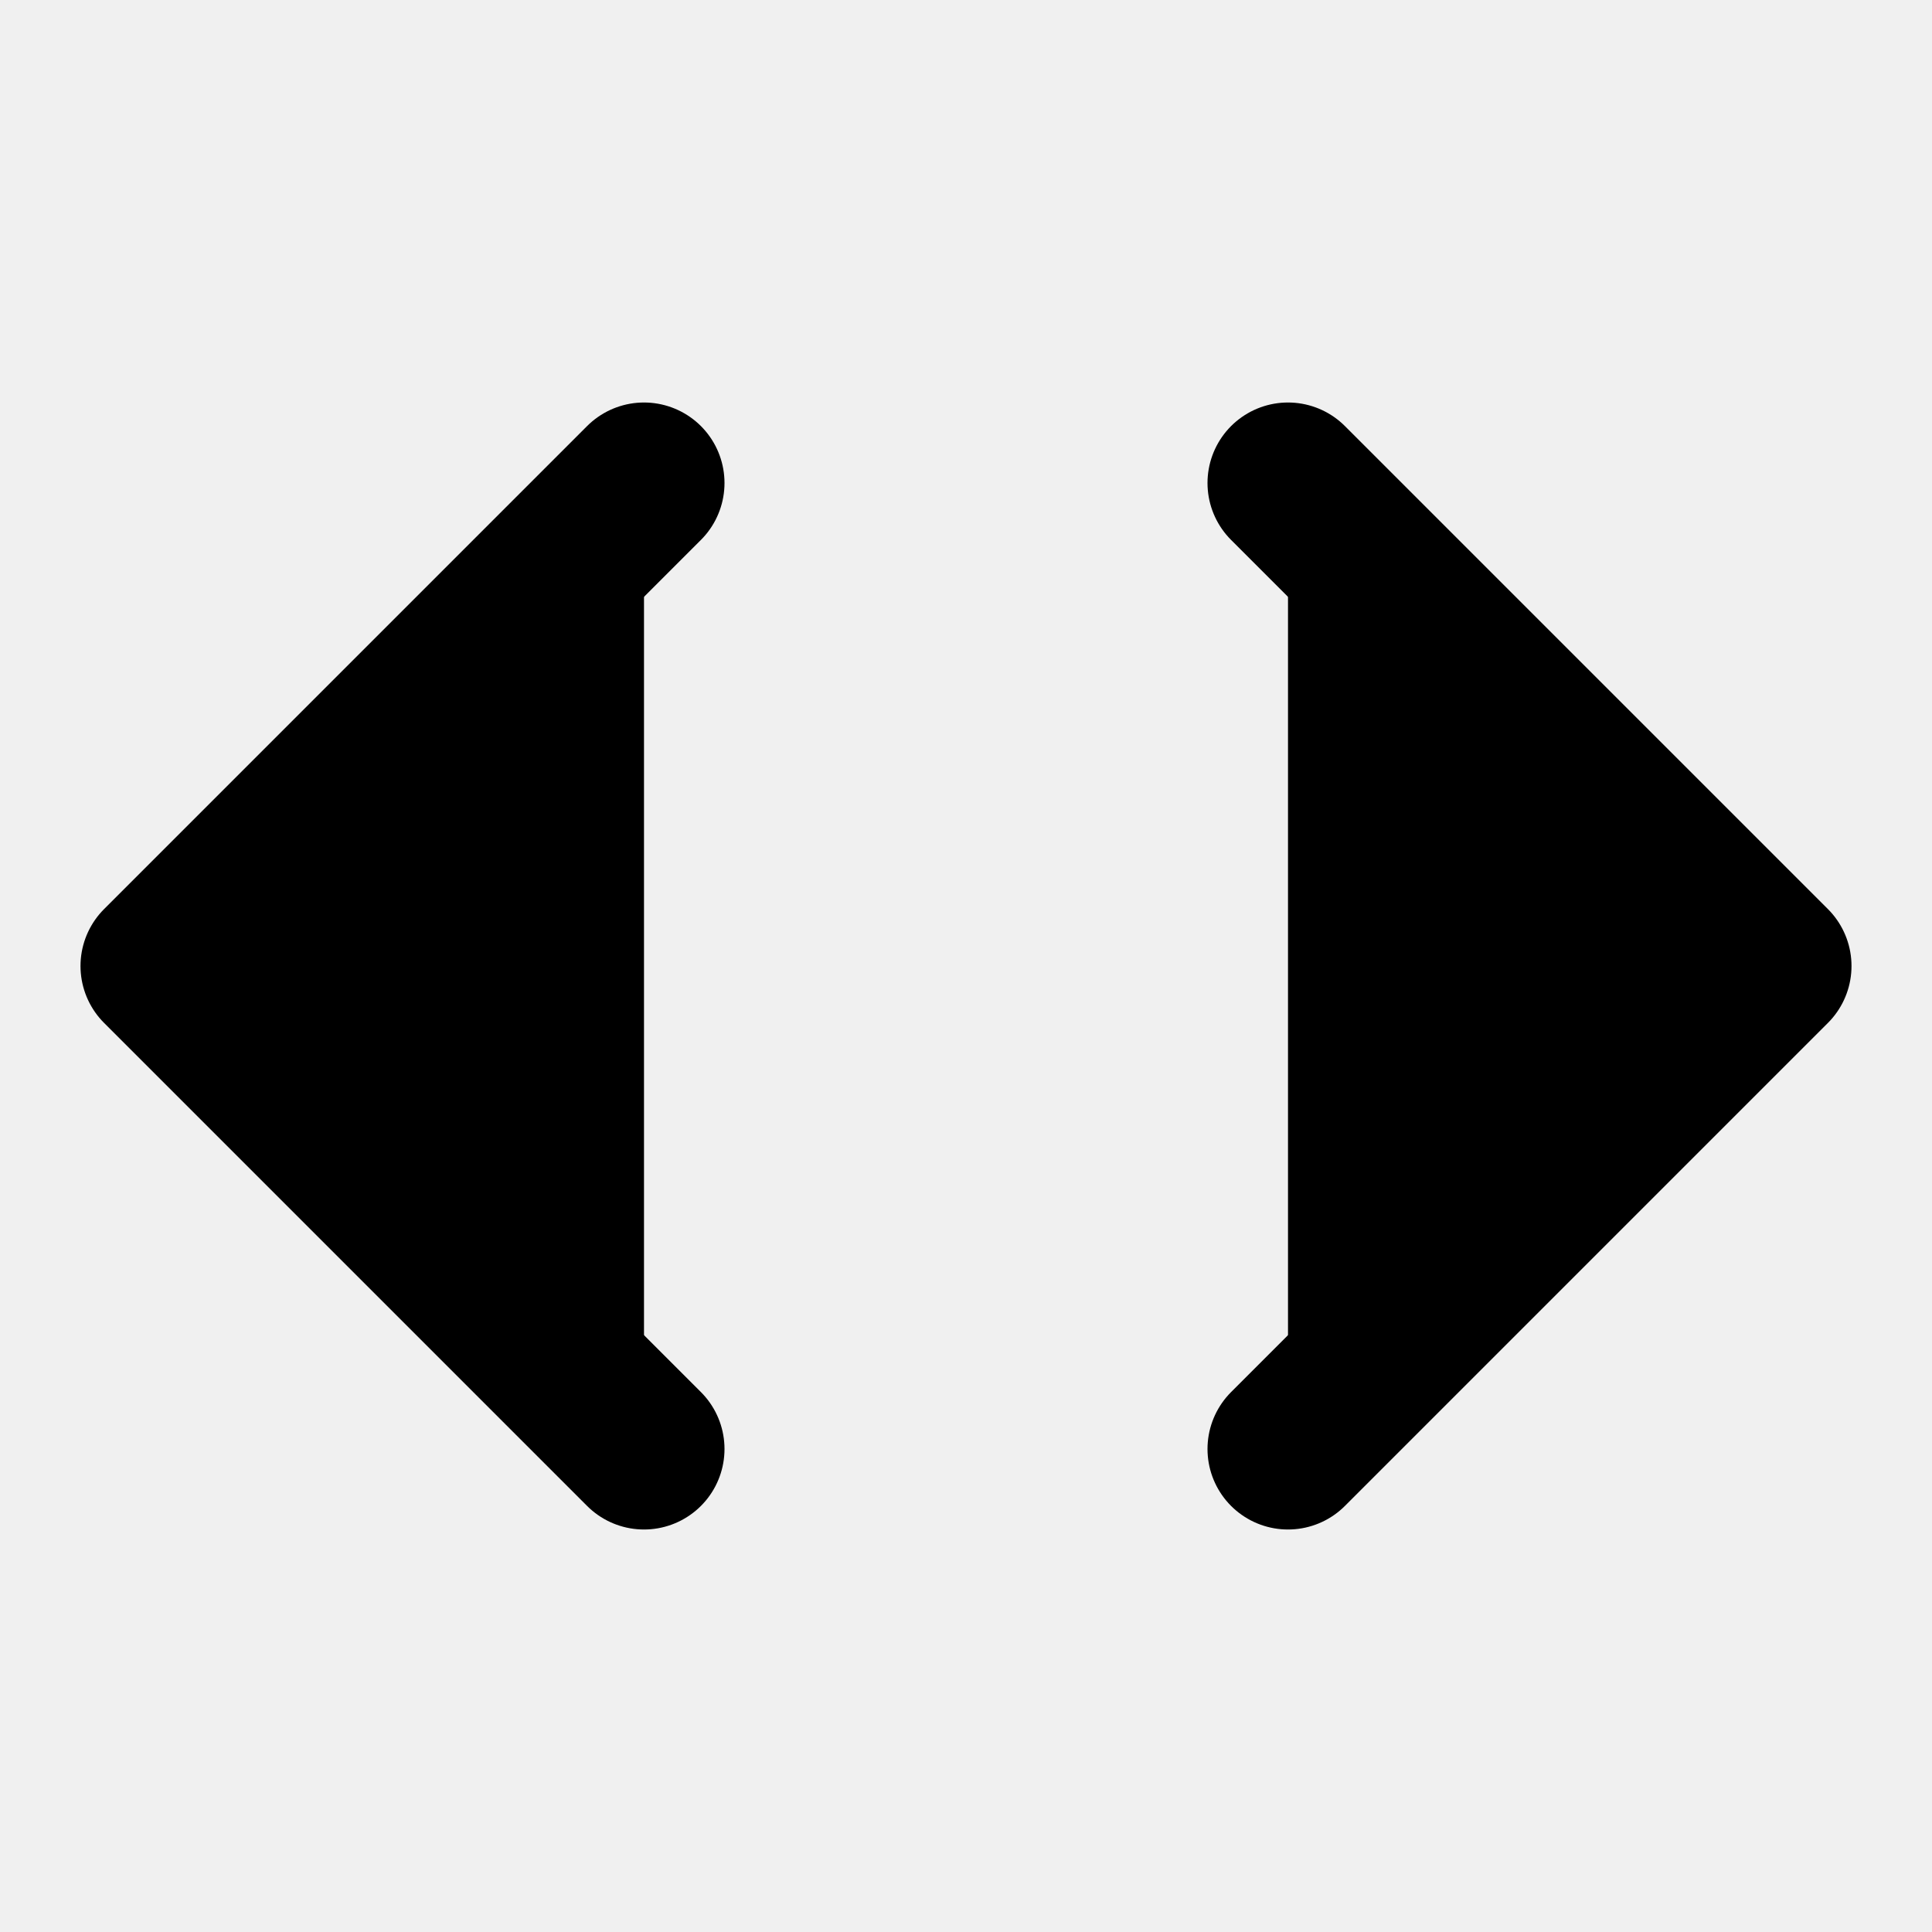
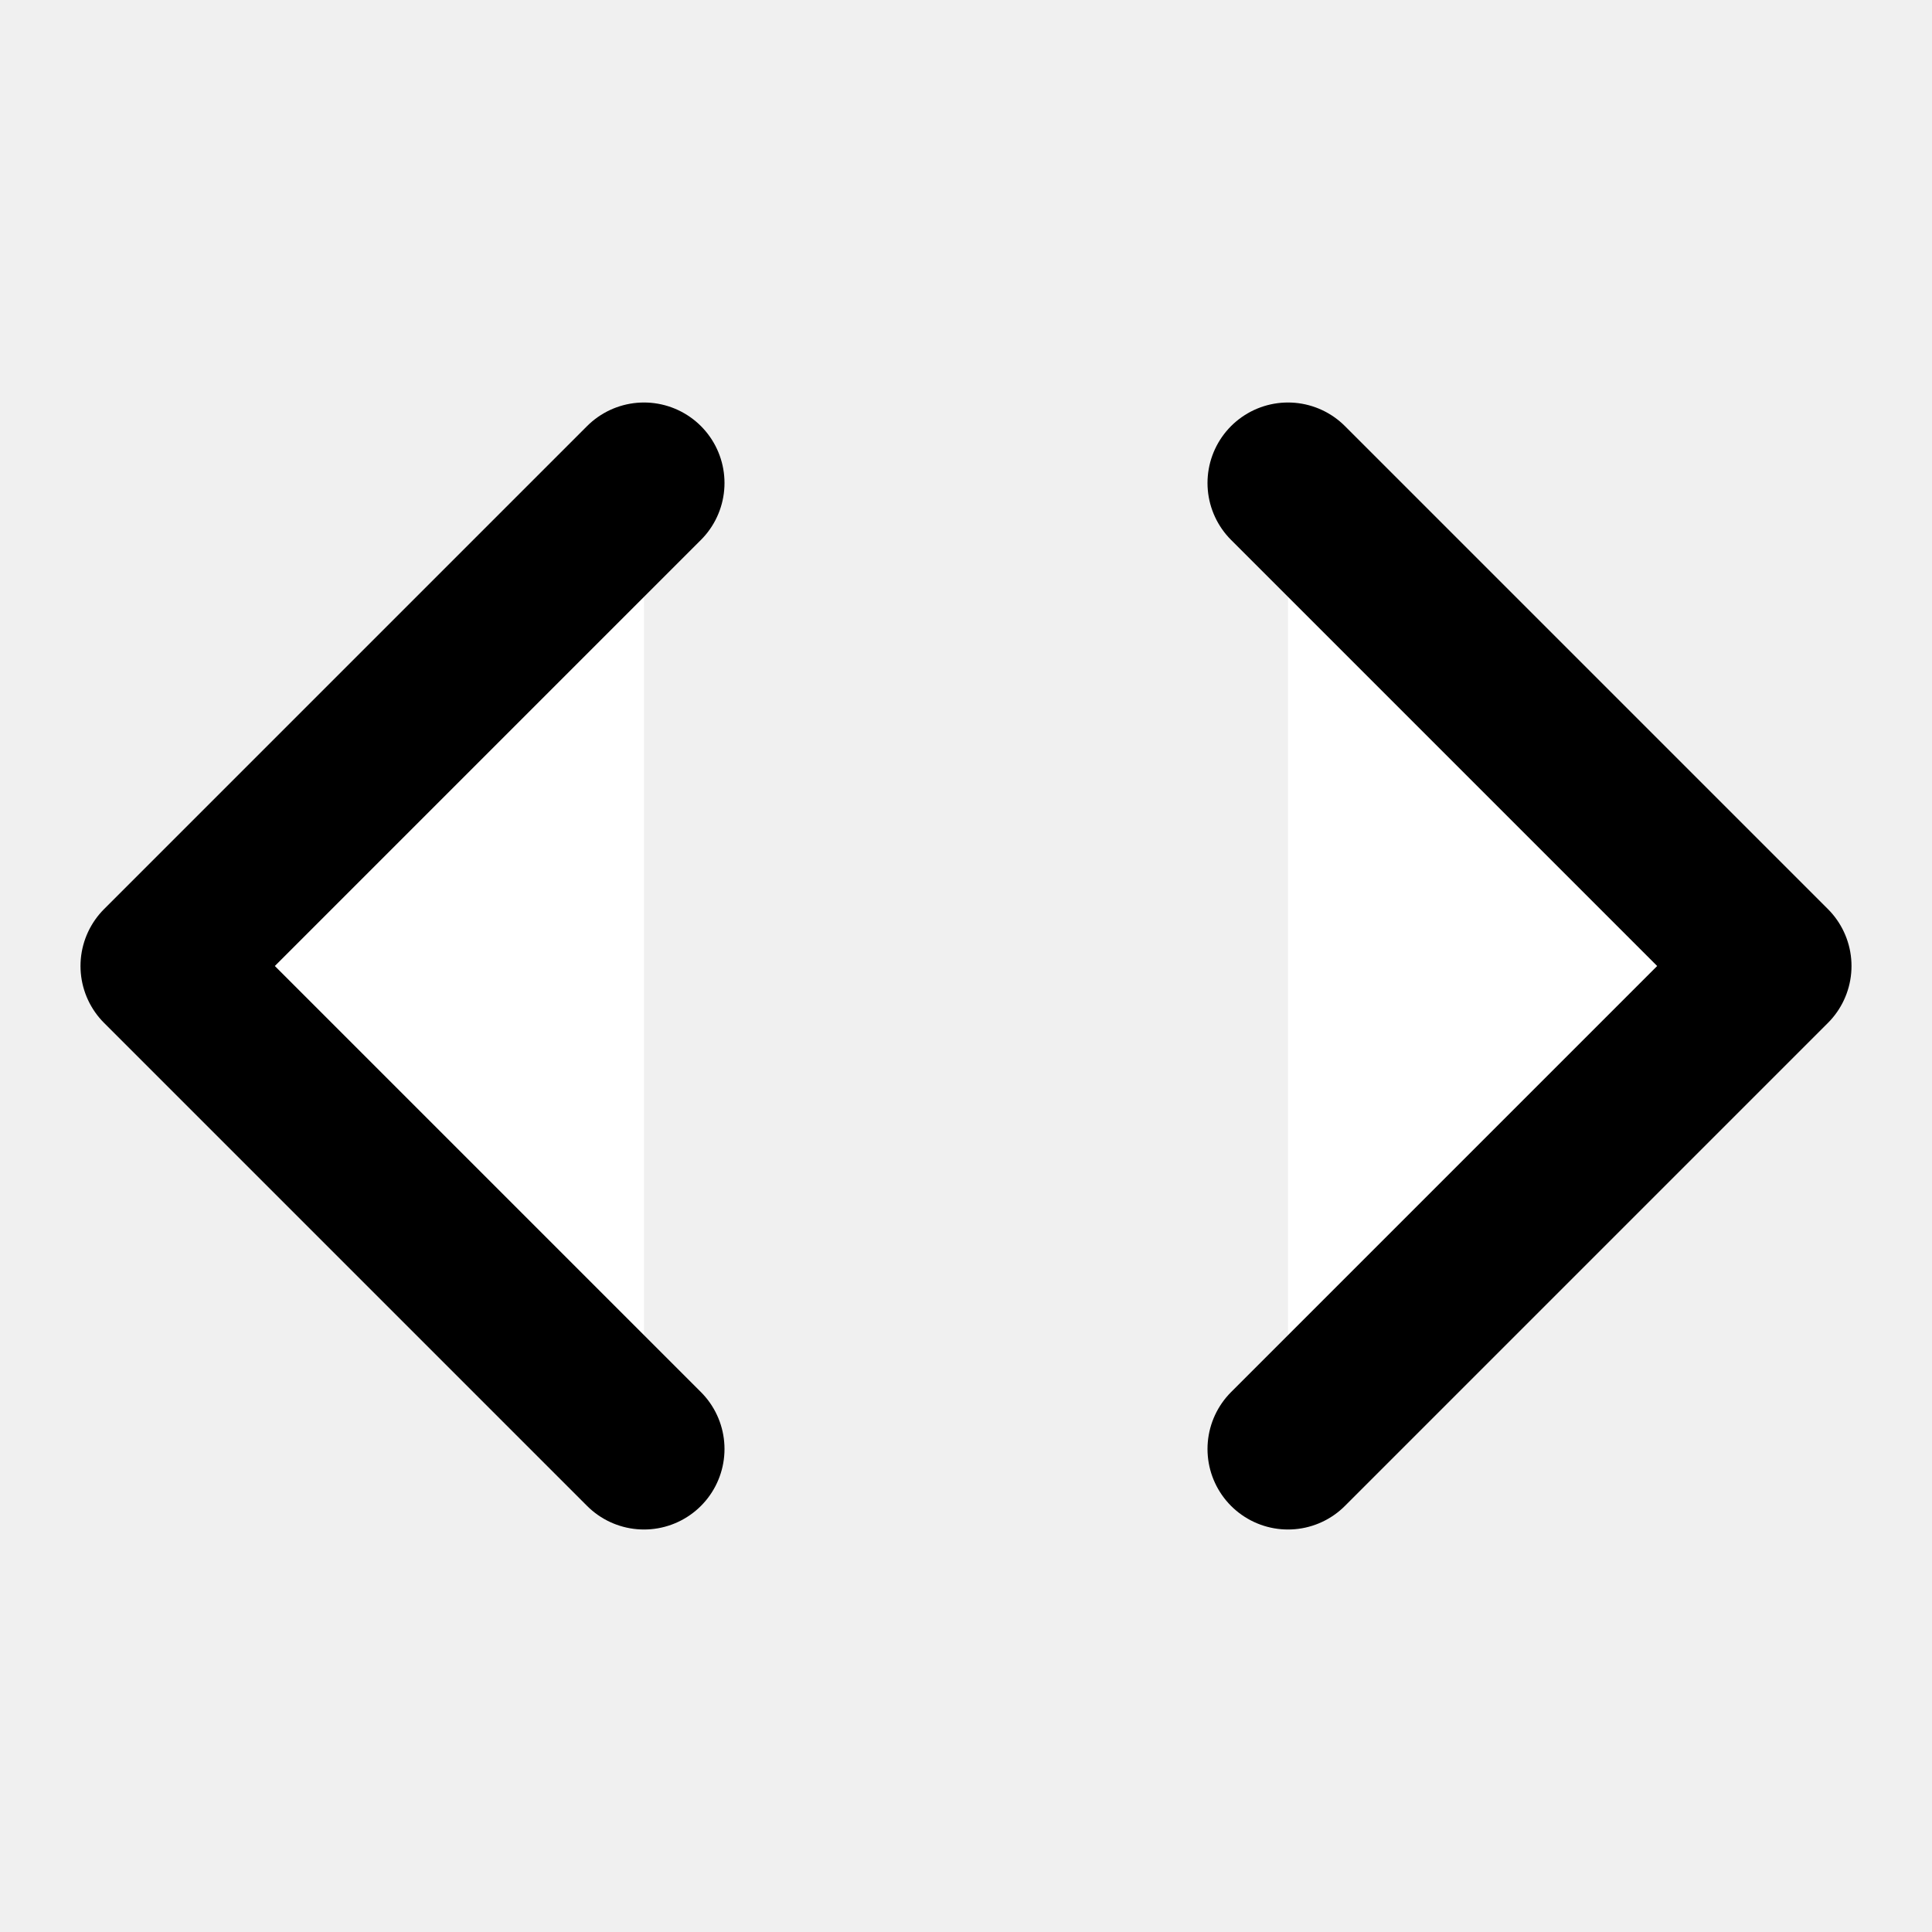
- <svg xmlns="http://www.w3.org/2000/svg" width="24" height="24" viewBox="0 0 24 24" fill="fff" stroke="currentColor" stroke-width="2" stroke-linecap="round" stroke-linejoin="round" class="lucide lucide-code-icon lucide-code">
+ <svg xmlns="http://www.w3.org/2000/svg" width="24" height="24" viewBox="0 0 24 24" fill="#fff" stroke="currentColor" stroke-width="2" stroke-linecap="round" stroke-linejoin="round" class="lucide lucide-code-icon lucide-code">
  <path d="m16 18 6-6-6-6" />
  <path d="m8 6-6 6 6 6" />
</svg>
